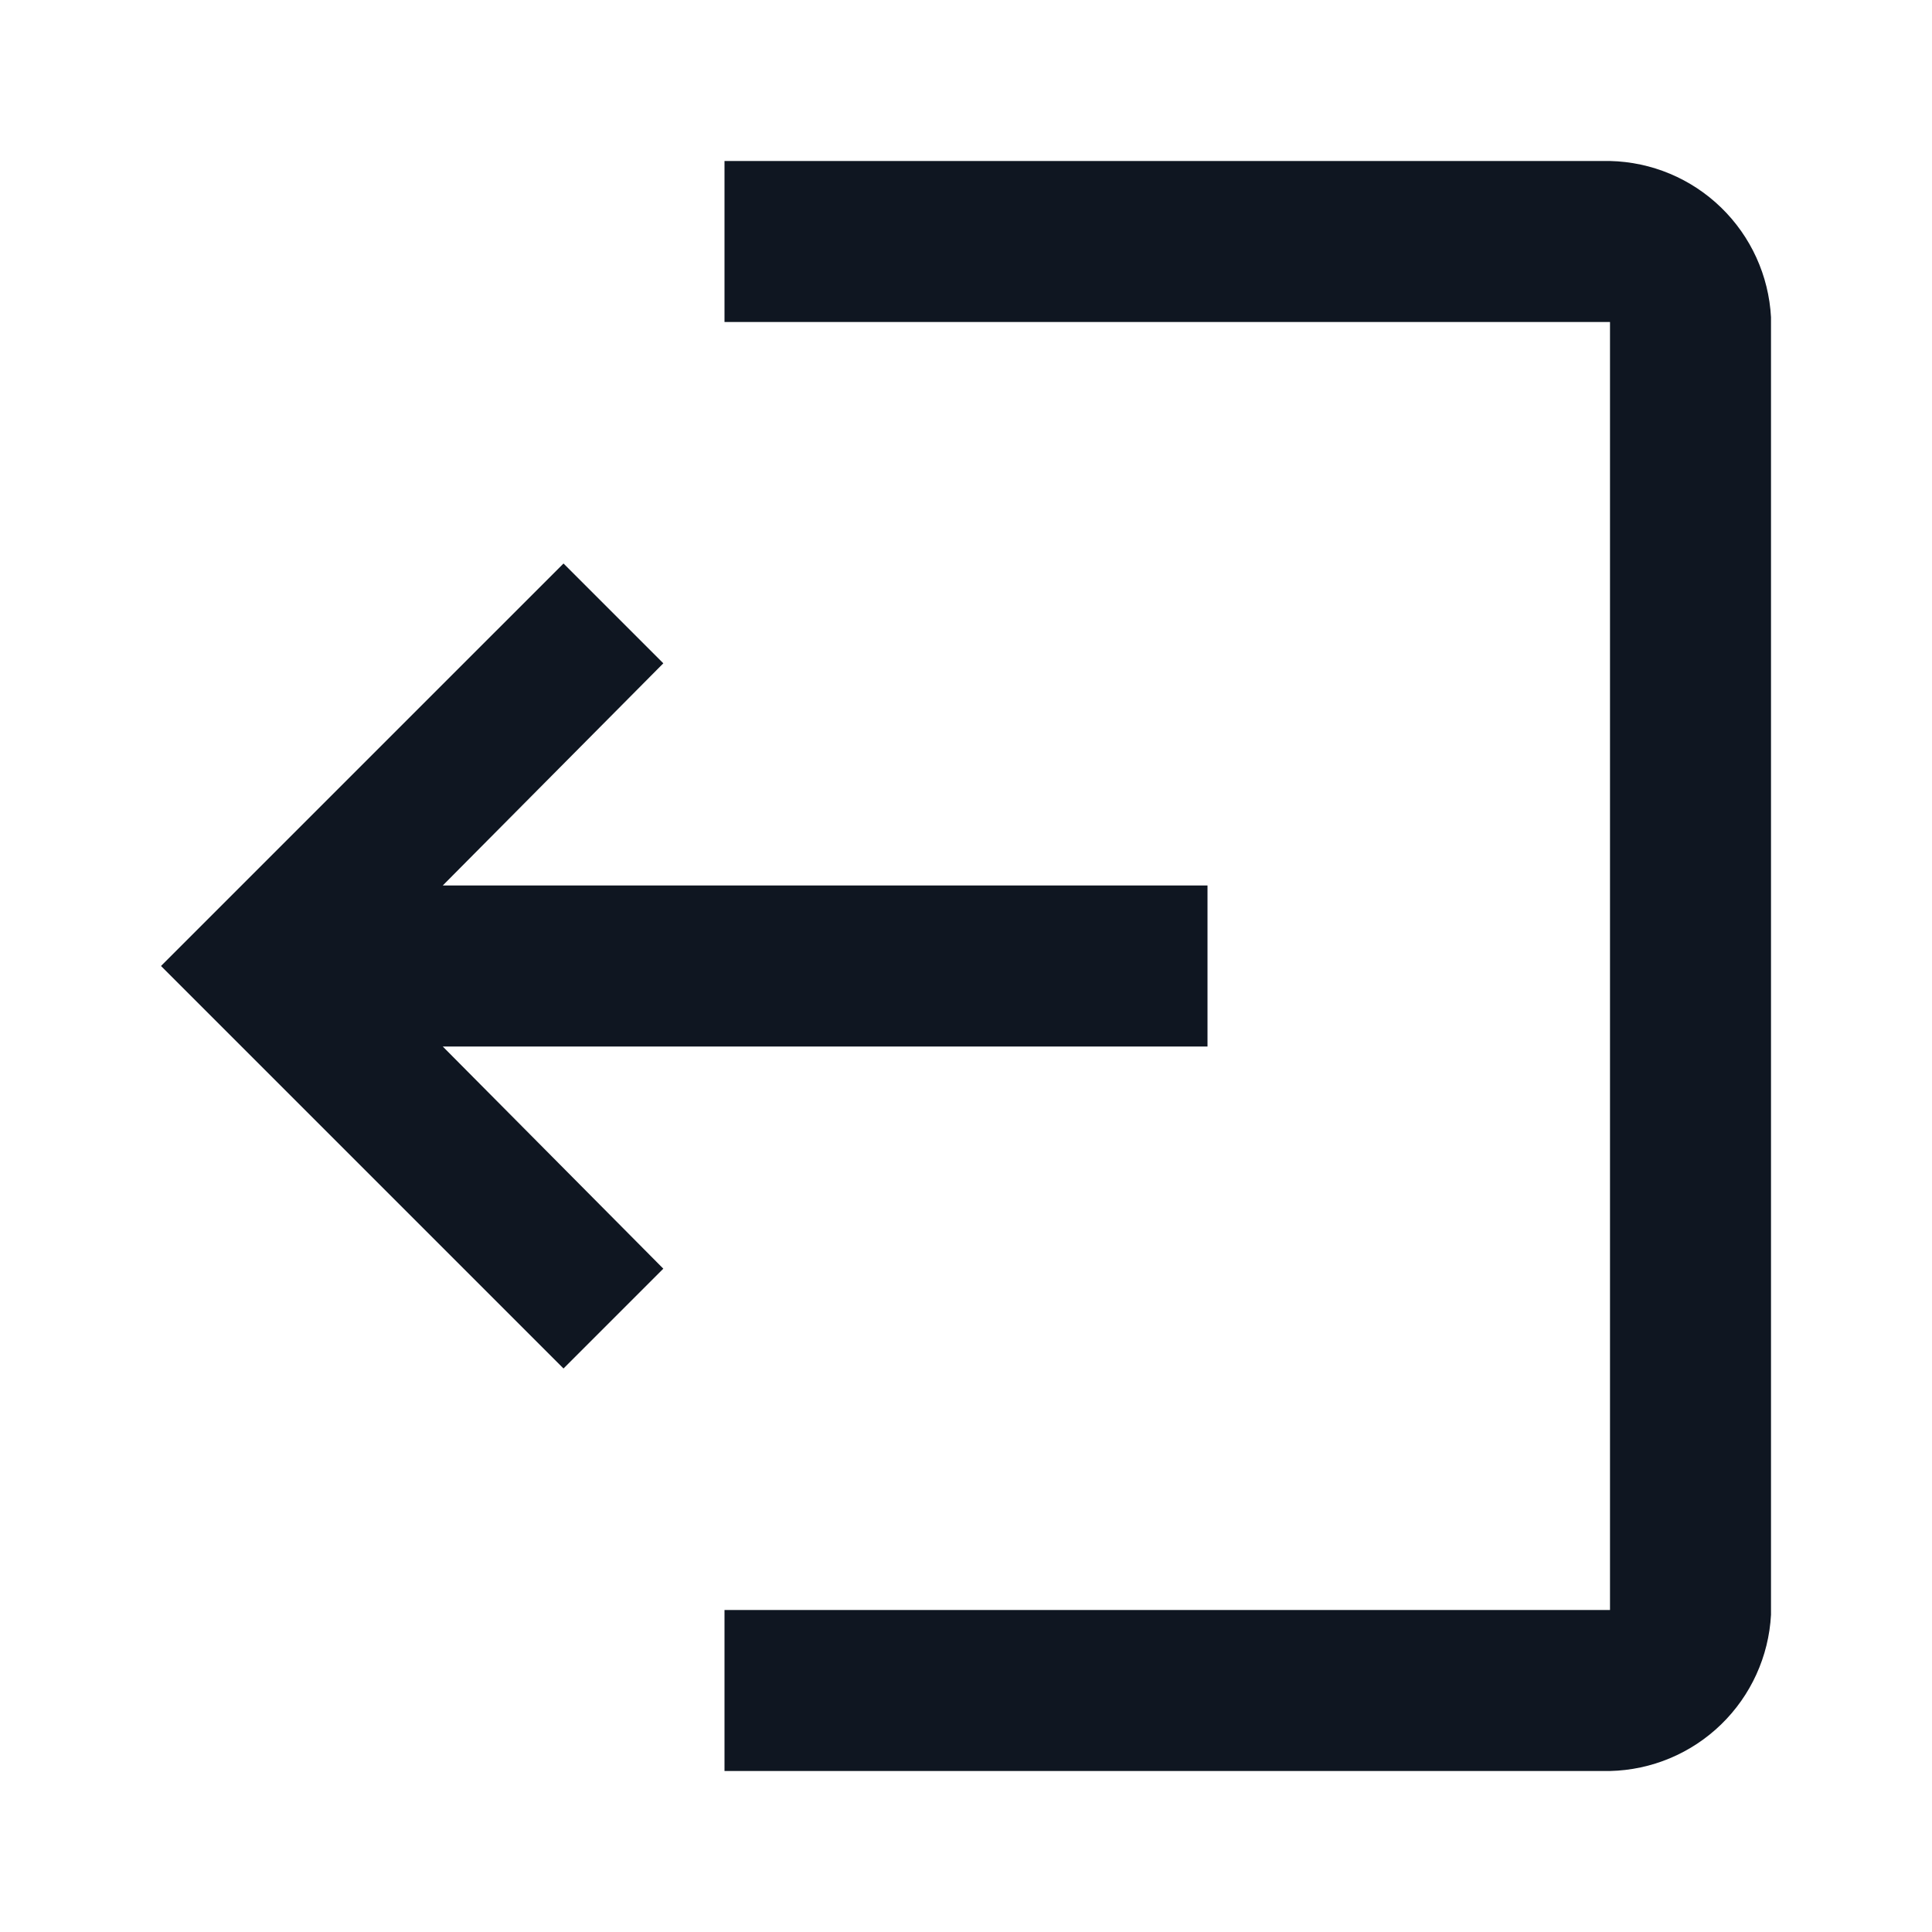
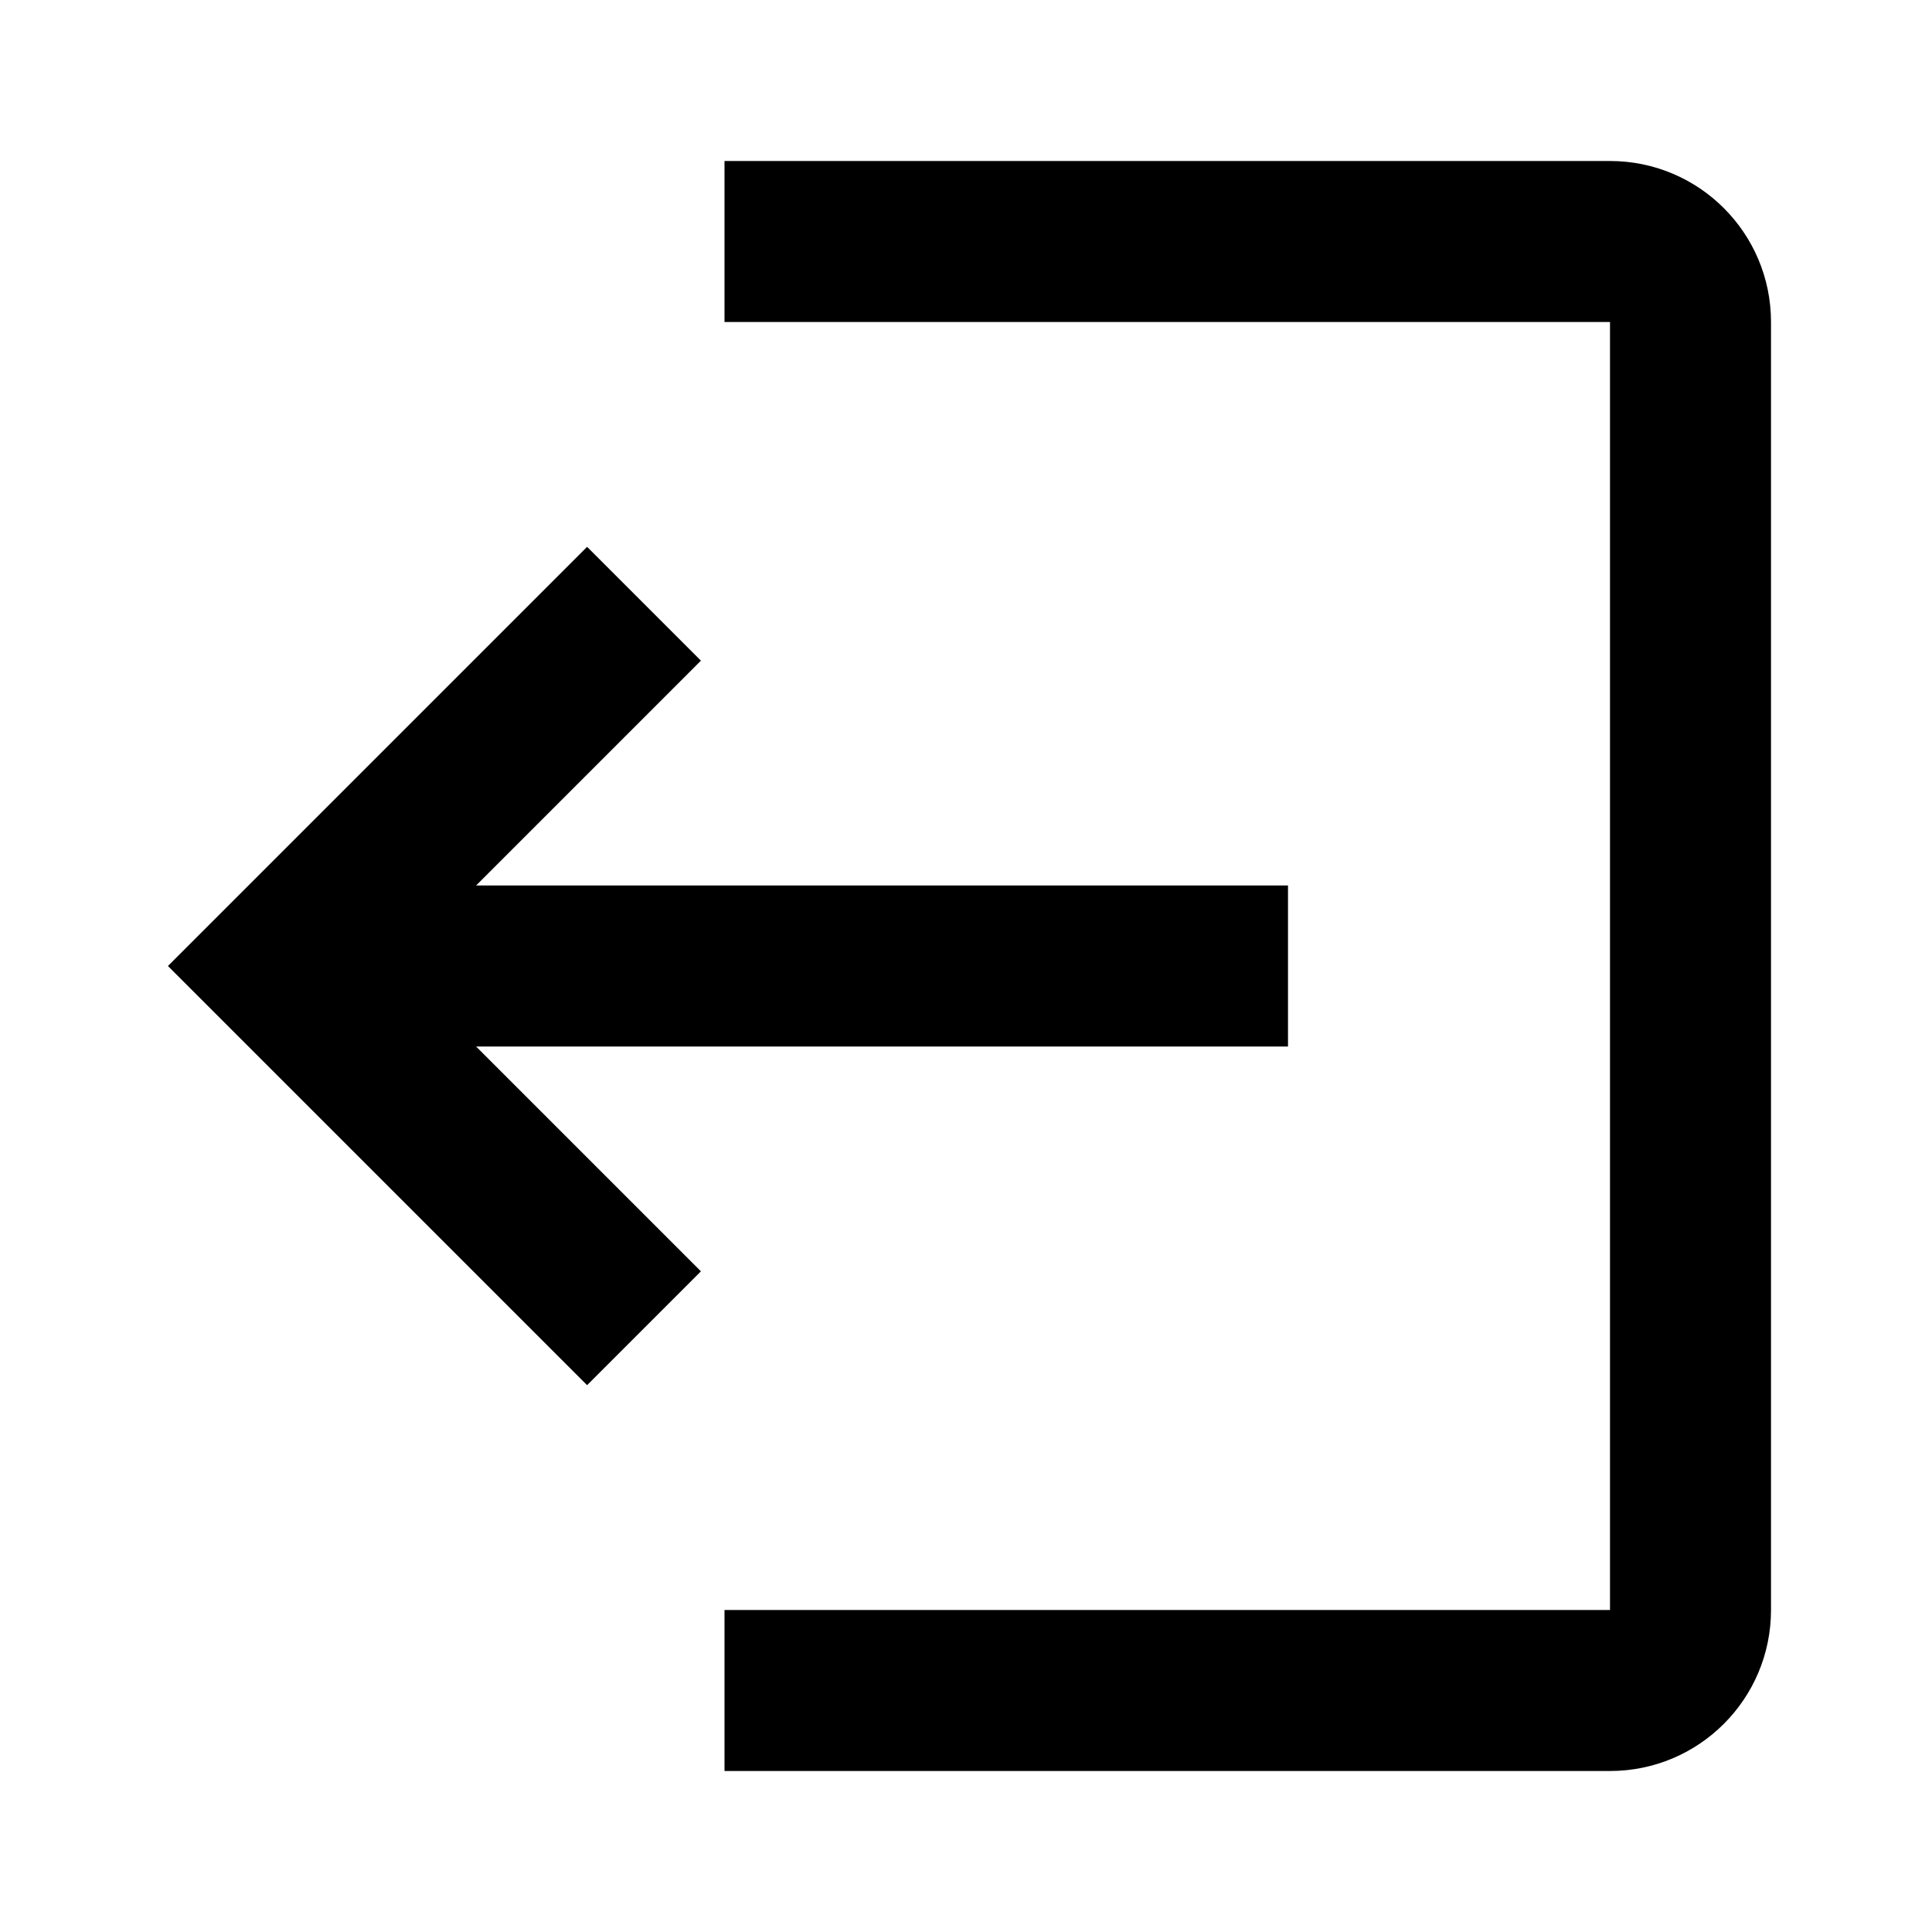
<svg xmlns="http://www.w3.org/2000/svg" width="24" height="24" viewBox="0 0 24 24" fill="none">
-   <path d="M2 12L7 7L8.24 8.24L5.5 11H15V13H5.5L8.24 15.76L7 17L2 12ZM9 4H20V20H9V22H20C20.517 21.988 21.009 21.782 21.38 21.422C21.751 21.062 21.972 20.576 22 20.06V3.94C21.972 3.424 21.751 2.938 21.38 2.578C21.009 2.218 20.517 2.012 20 2H9V4Z" fill="#0F1621" />
+   <path d="M5.914 11L8.707 8.207L7.293 6.793L2.086 12L7.293 17.207L8.707 15.793L5.914 13H16V11H5.914Z" fill="black" />
+   <path fill-rule="evenodd" clip-rule="evenodd" d="M20 4H9V2H20C21.105 2 22 2.895 22 4V20C22 21.105 21.105 22 20 22H9V20H20V4Z" fill="black" />
</svg>
